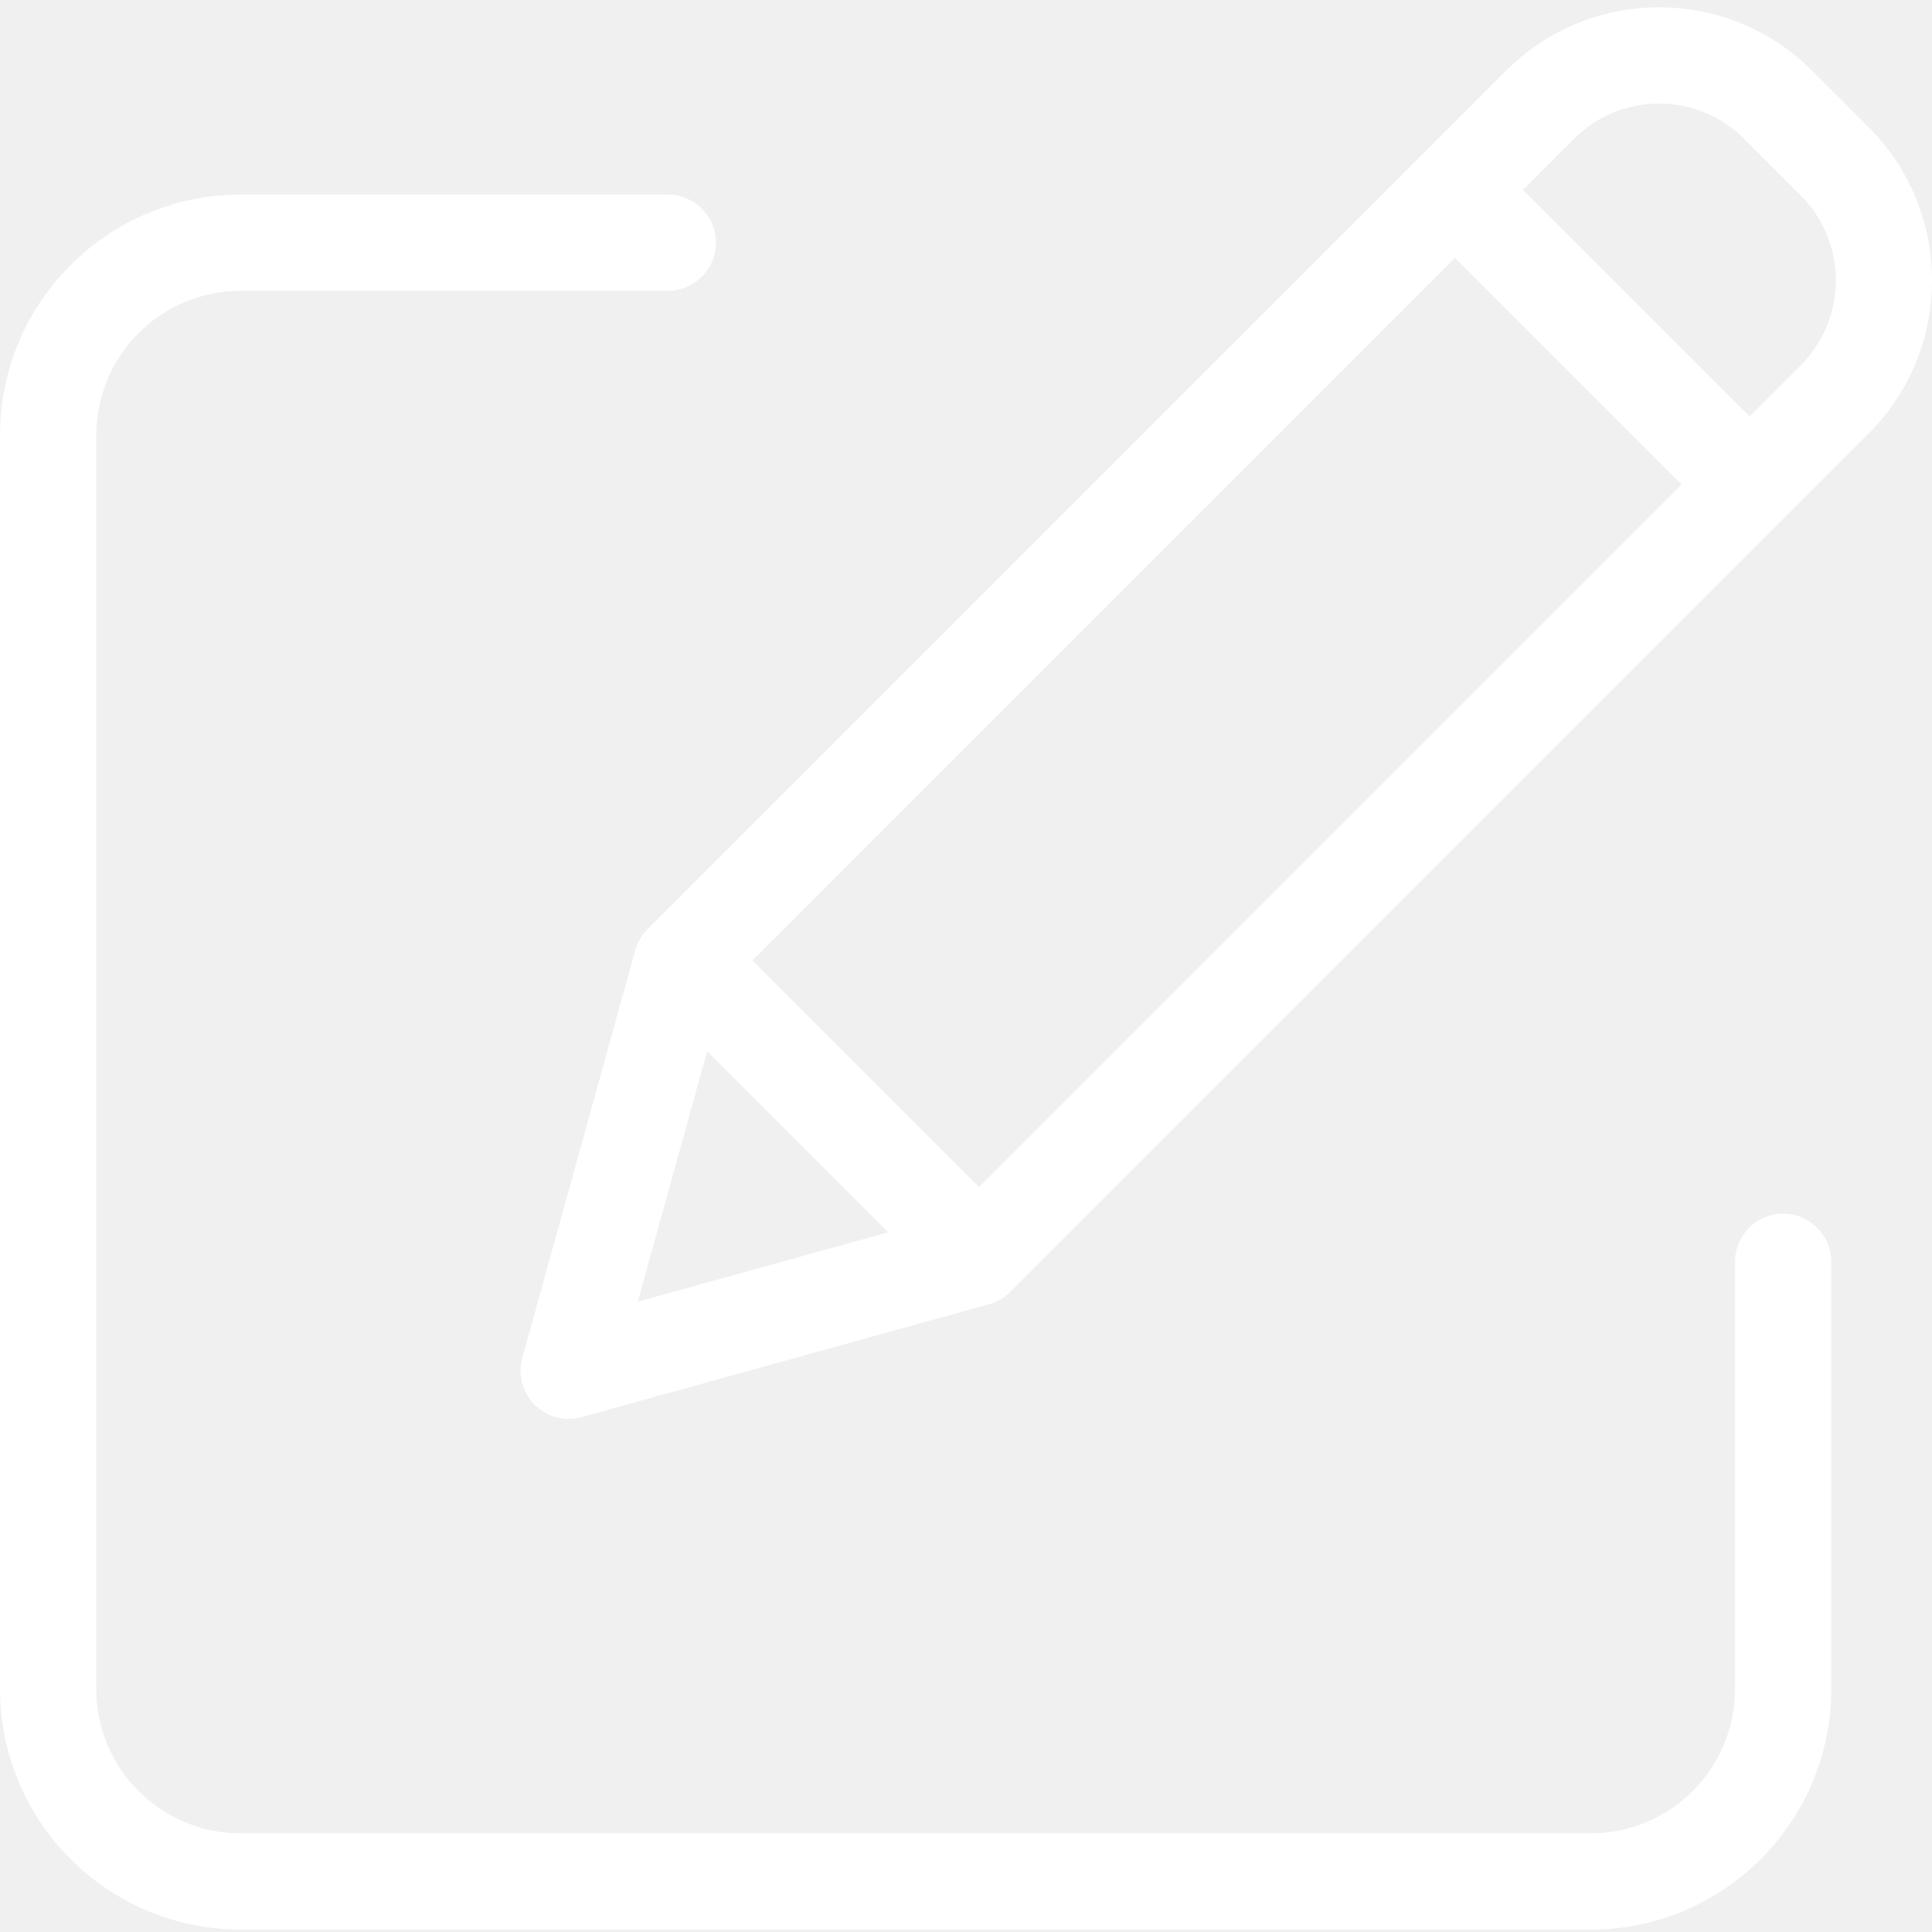
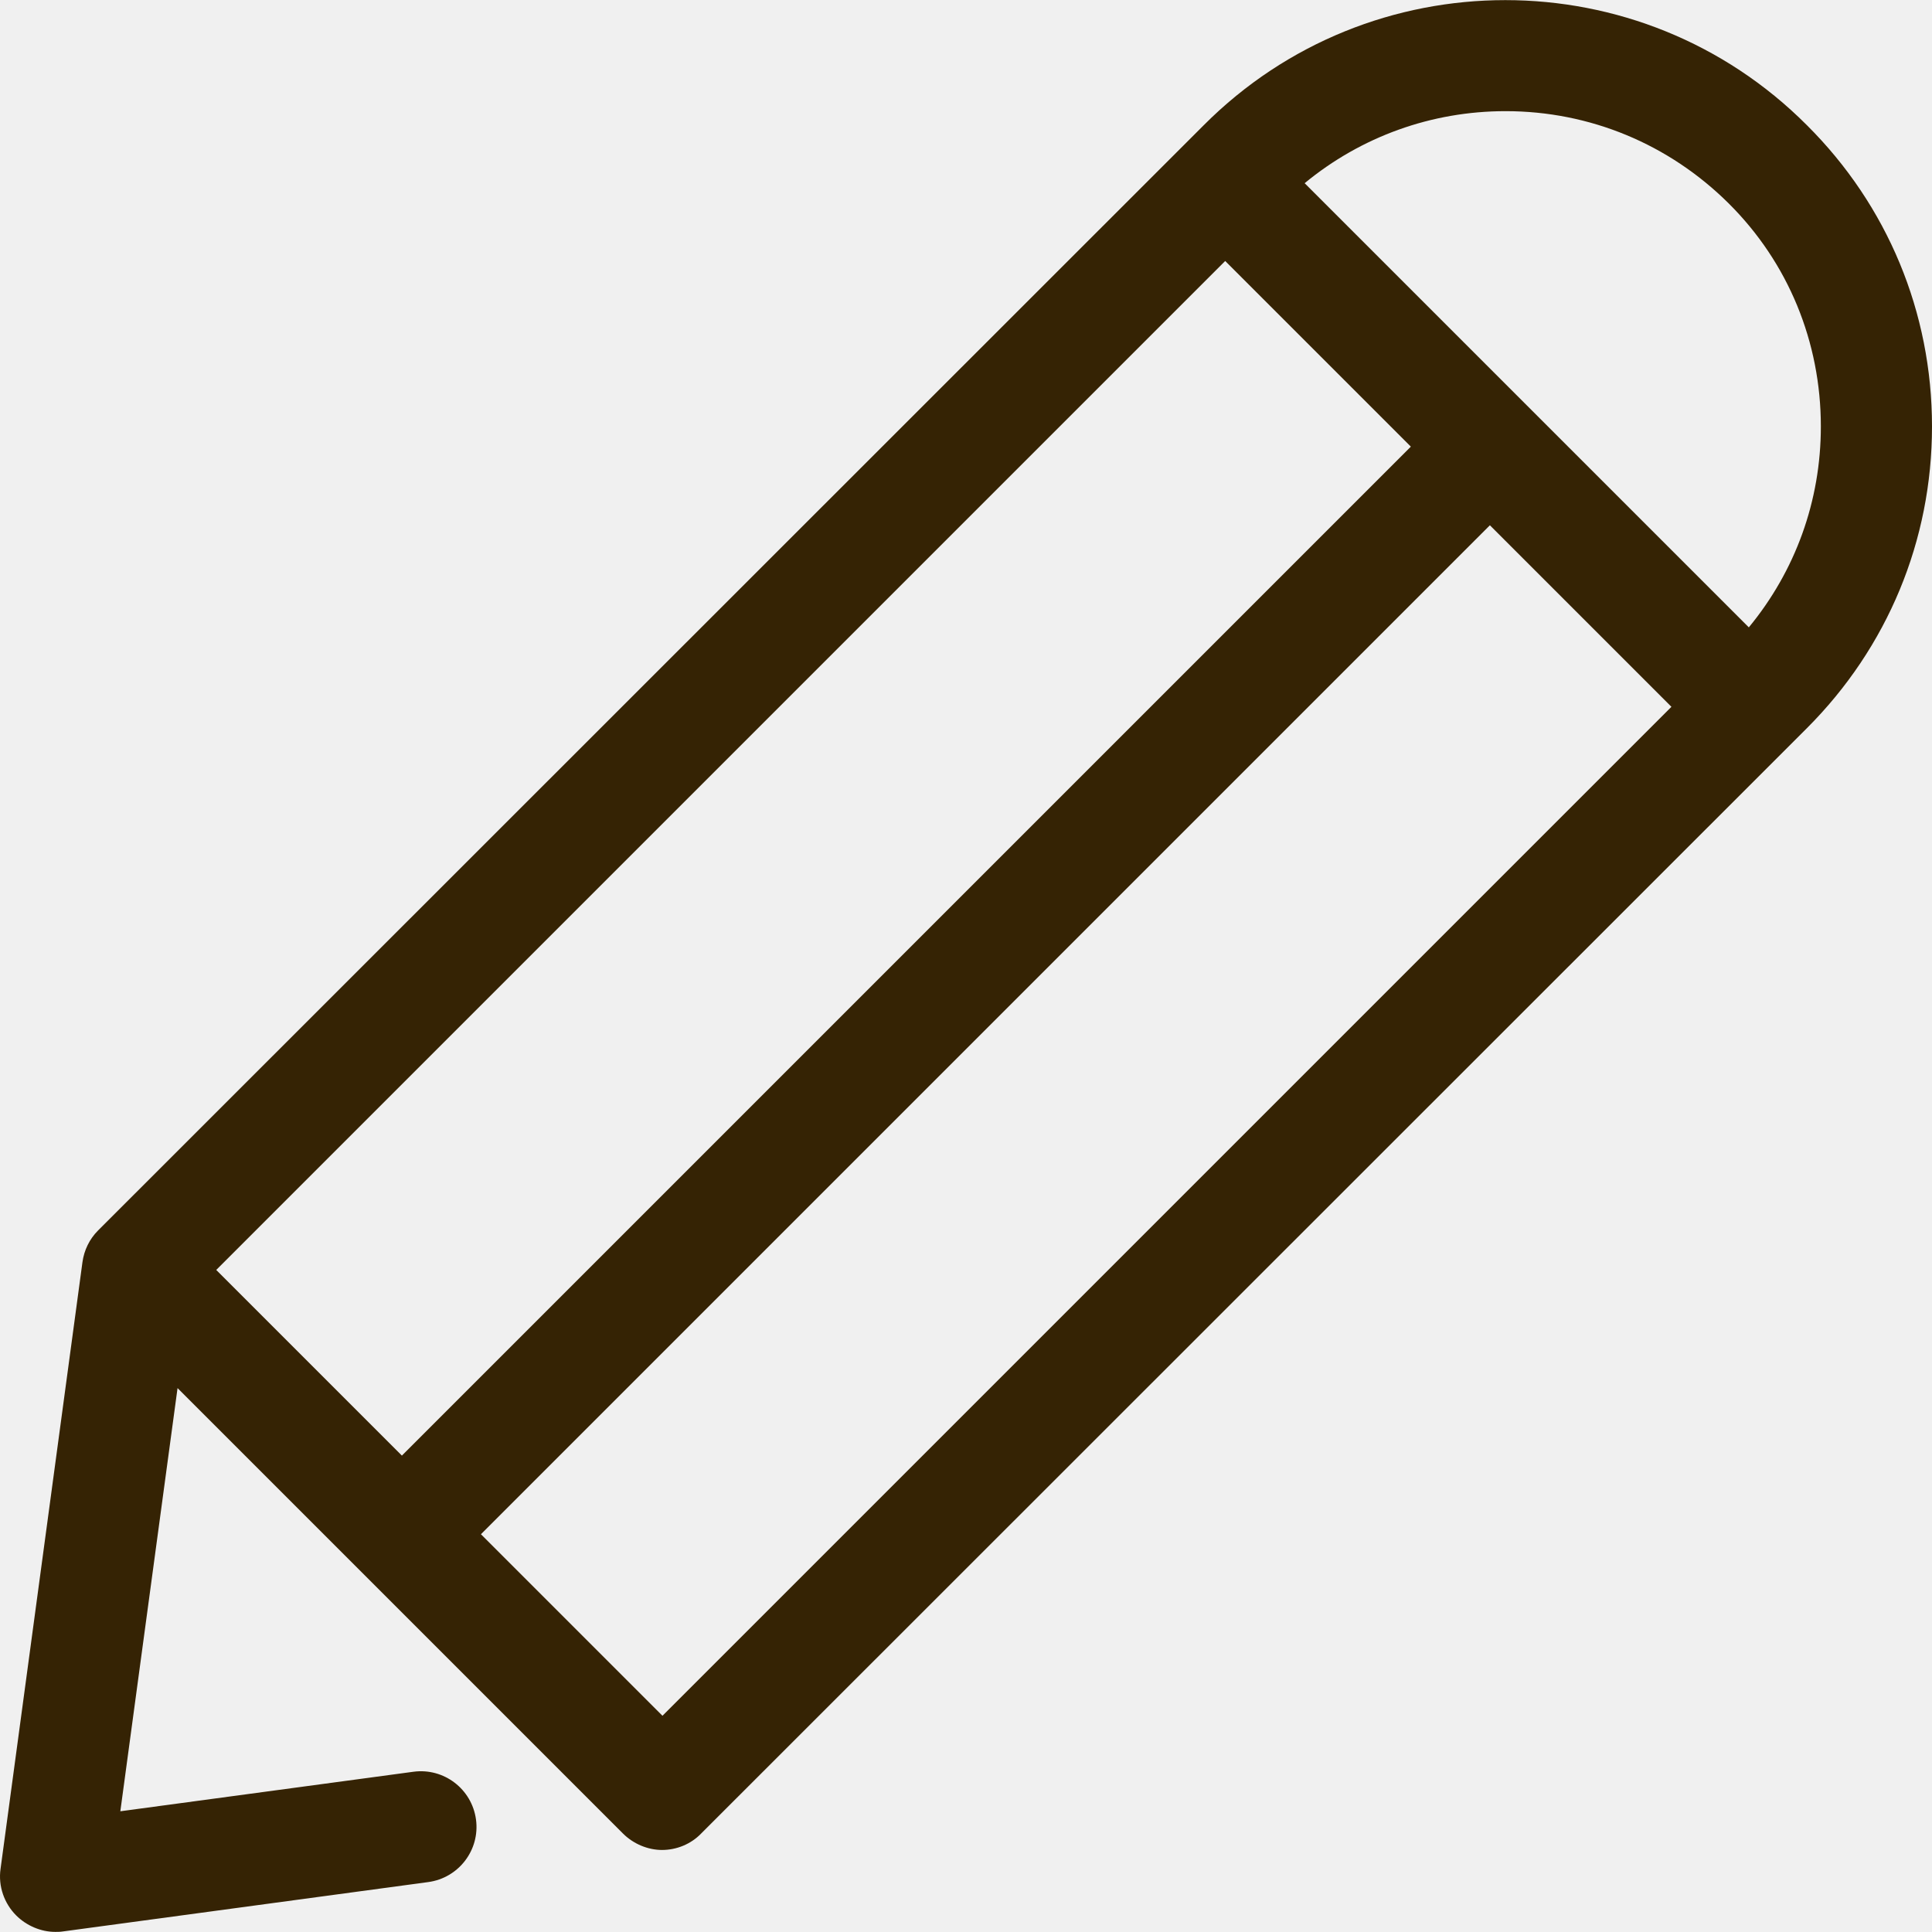
- <svg xmlns="http://www.w3.org/2000/svg" height="512px" viewBox="0 -1 401.523 401" width="512px">
-   <path d="m370.59 250.973c-5.523 0-10 4.477-10 10v88.789c-.02 16.562-13.438 29.984-30 30h-280.59c-16.562-.016-29.98-13.438-30-30v-260.59c.02-16.559 13.438-29.98 30-30h88.789c5.523 0 10-4.477 10-10 0-5.52-4.477-10-10-10h-88.789c-27.602.031-49.969 22.398-50 50v260.594c.031 27.602 22.398 49.969 50 50h280.59c27.602-.031 49.969-22.398 50-50v-88.793c0-5.523-4.477-10-10-10zm0 0" fill="#FFFFFF" />
-   <path d="m376.629 13.441c-17.574-17.574-46.066-17.574-63.641 0l-178.406 178.406c-1.223 1.223-2.105 2.738-2.566 4.402l-23.461 84.699c-.965 3.473.016 7.191 2.562 9.742 2.551 2.547 6.27 3.527 9.742 2.566l84.699-23.465c1.664-.461 3.18-1.344 4.402-2.566l178.402-178.41c17.547-17.586 17.547-46.055 0-63.641zm-220.258 184.906 146.012-146.016 47.09 47.09-146.016 146.016zm-9.406 18.875 37.621 37.625-52.039 14.418zm227.258-142.547-10.605 10.605-47.094-47.094 10.609-10.605c9.762-9.762 25.59-9.762 35.352 0l11.738 11.734c9.746 9.773 9.746 25.59 0 35.359zm0 0" fill="#FFFFFF" />
+ <svg xmlns="http://www.w3.org/2000/svg" version="1.1" id="Capa_1" x="0px" y="0px" viewBox="0 0 469.331 469.331" style="enable-background:new 0 0 469.331 469.331;" xml:space="preserve" width="512px" height="512px" class="">
+   <g>
+     <g>
+       <path d="M438.931,30.403c-40.4-40.5-106.1-40.5-146.5,0l-268.6,268.5c-2.1,2.1-3.4,4.8-3.8,7.7l-19.9,147.4   c-0.6,4.2,0.9,8.4,3.8,11.3c2.5,2.5,6,4,9.5,4c0.6,0,1.2,0,1.8-0.1l88.8-12c7.4-1,12.6-7.8,11.6-15.2c-1-7.4-7.8-12.6-15.2-11.6   l-71.2,9.6l13.9-102.8l108.2,108.2c2.5,2.5,6,4,9.5,4s7-1.4,9.5-4l268.6-268.5c19.6-19.6,30.4-45.6,30.4-73.3   S458.531,49.903,438.931,30.403z M297.631,63.403l45.1,45.1l-245.1,245.1l-45.1-45.1L297.631,63.403z M160.931,416.803l-44.1-44.1   l245.1-245.1l44.1,44.1L160.931,416.803z M424.831,152.403l-107.9-107.9c13.7-11.3,30.8-17.5,48.8-17.5c20.5,0,39.7,8,54.2,22.4   s22.4,33.7,22.4,54.2C442.331,121.703,436.131,138.703,424.831,152.403z" data-original="#000000" class="active-path" data-old_color="#000000" fill="#352304" />
+     </g>
+   </g>
</svg>
